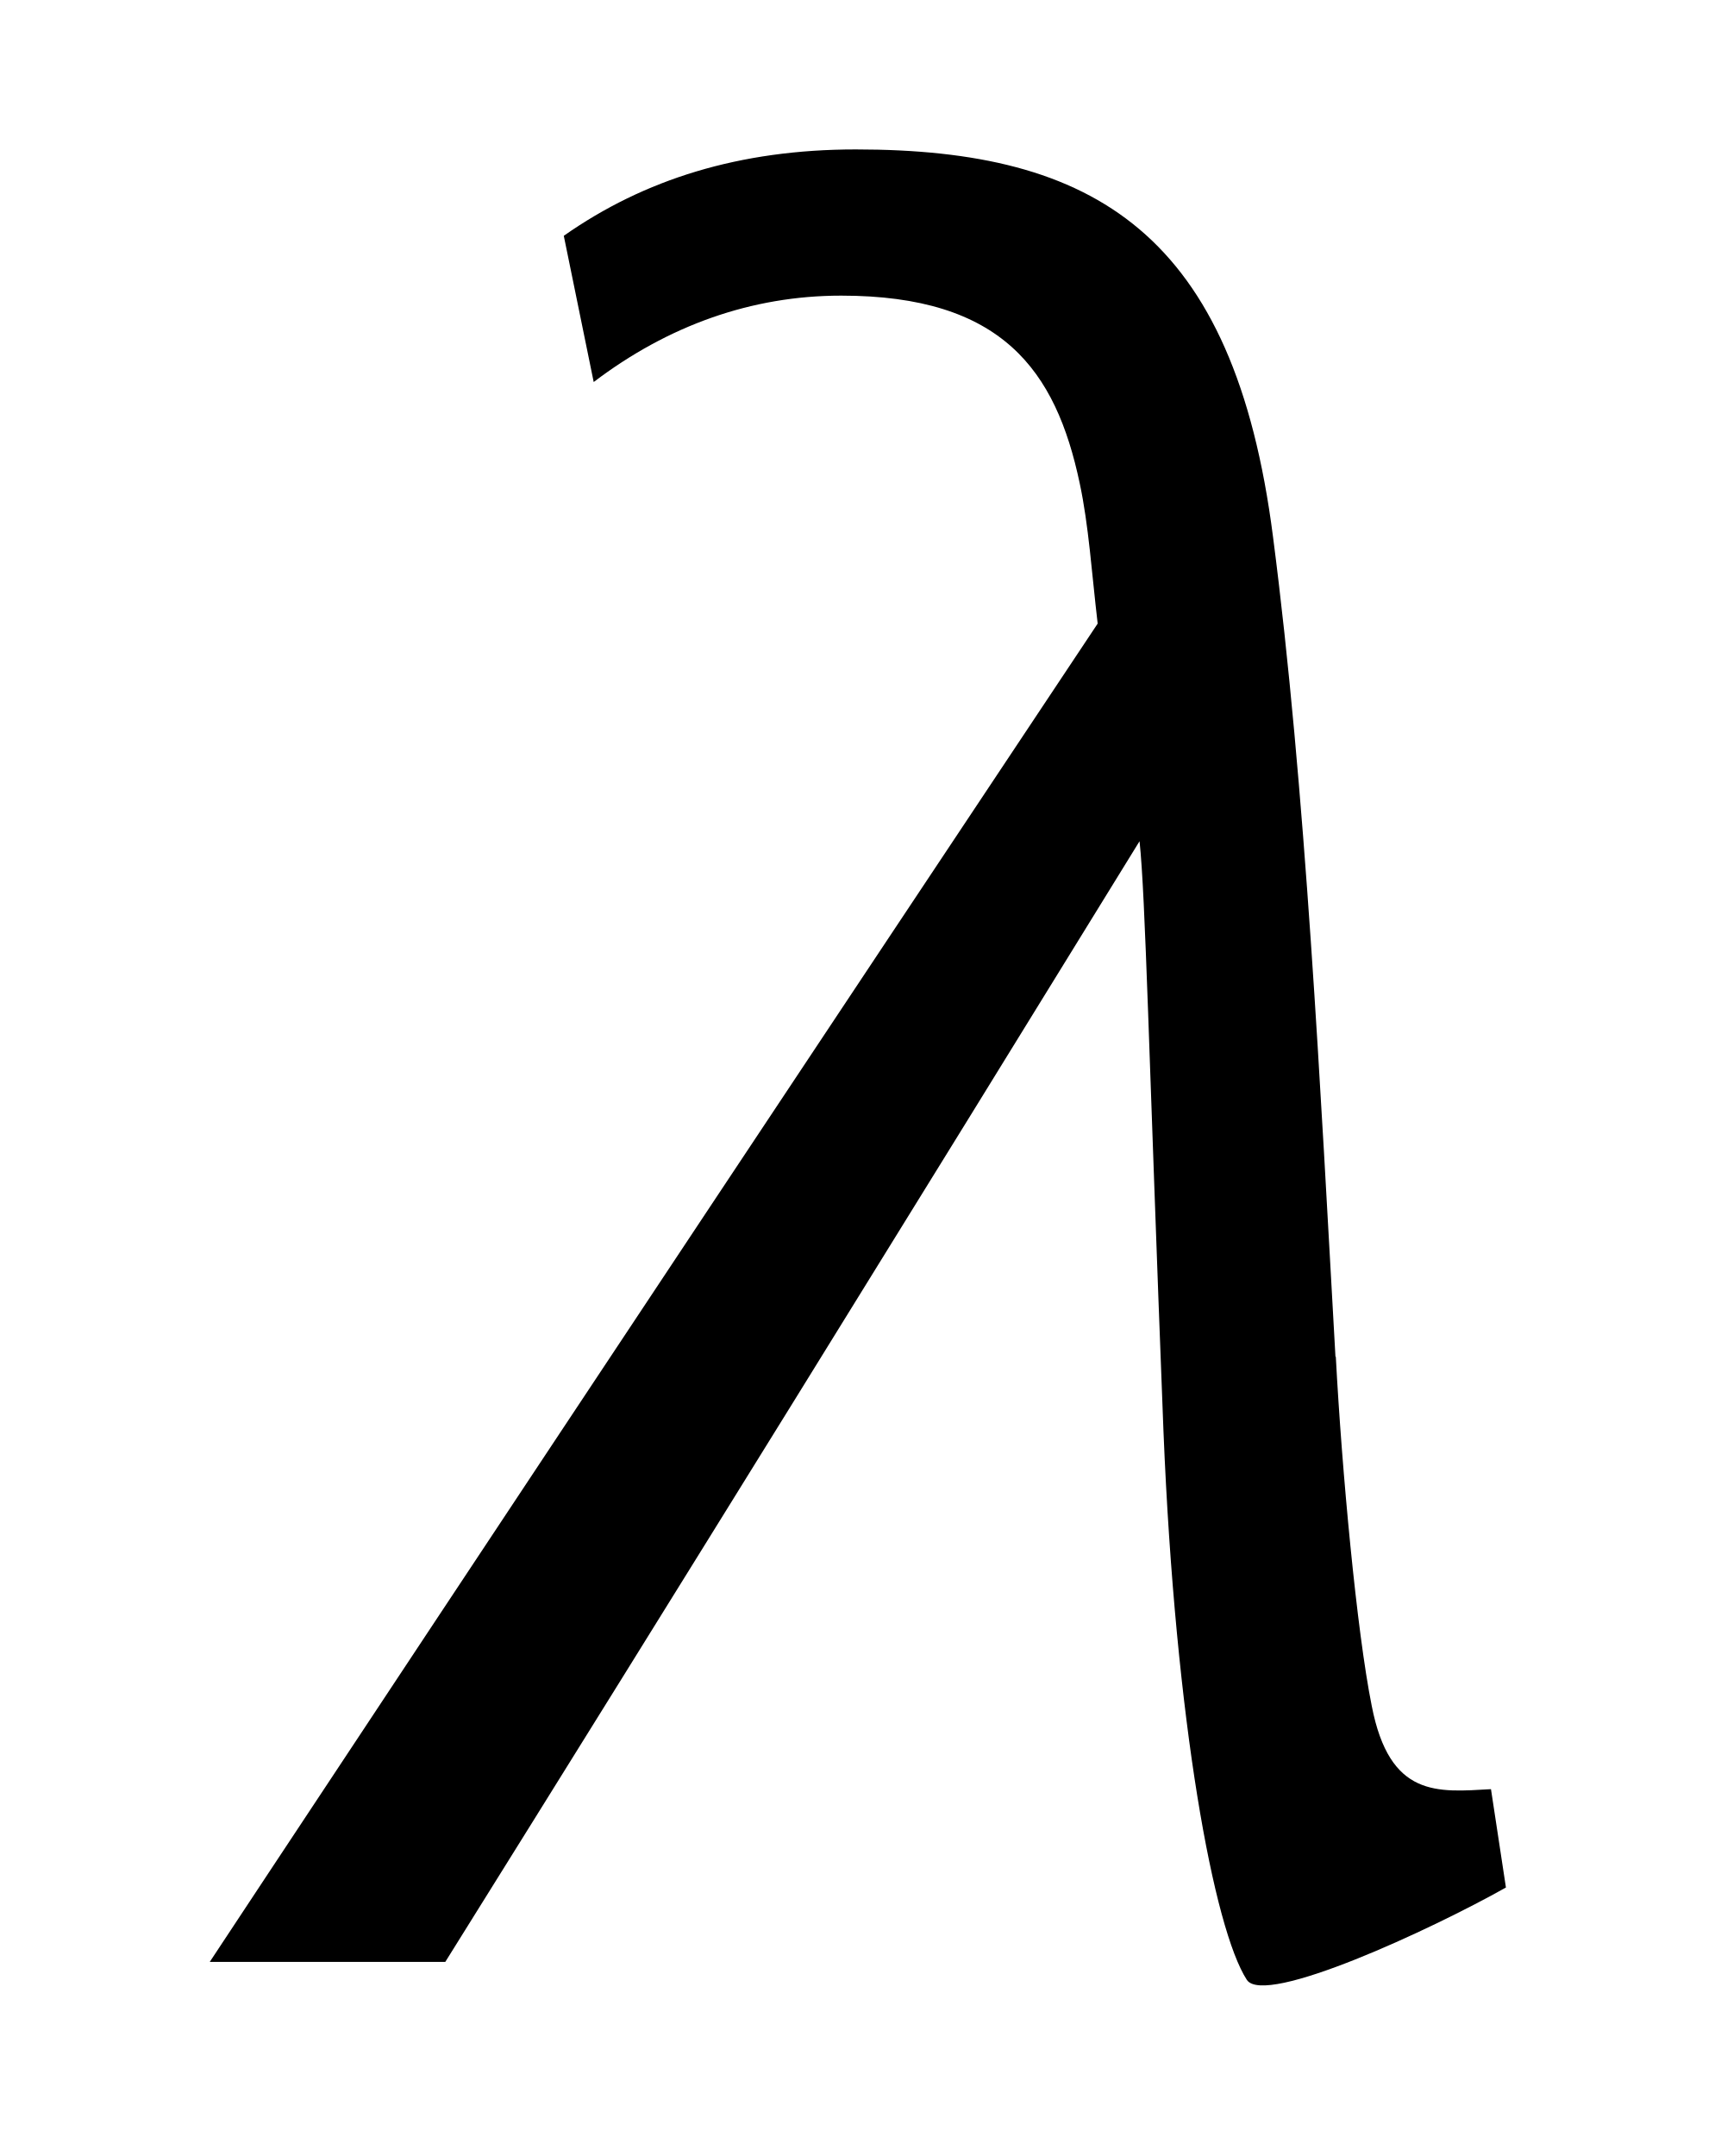
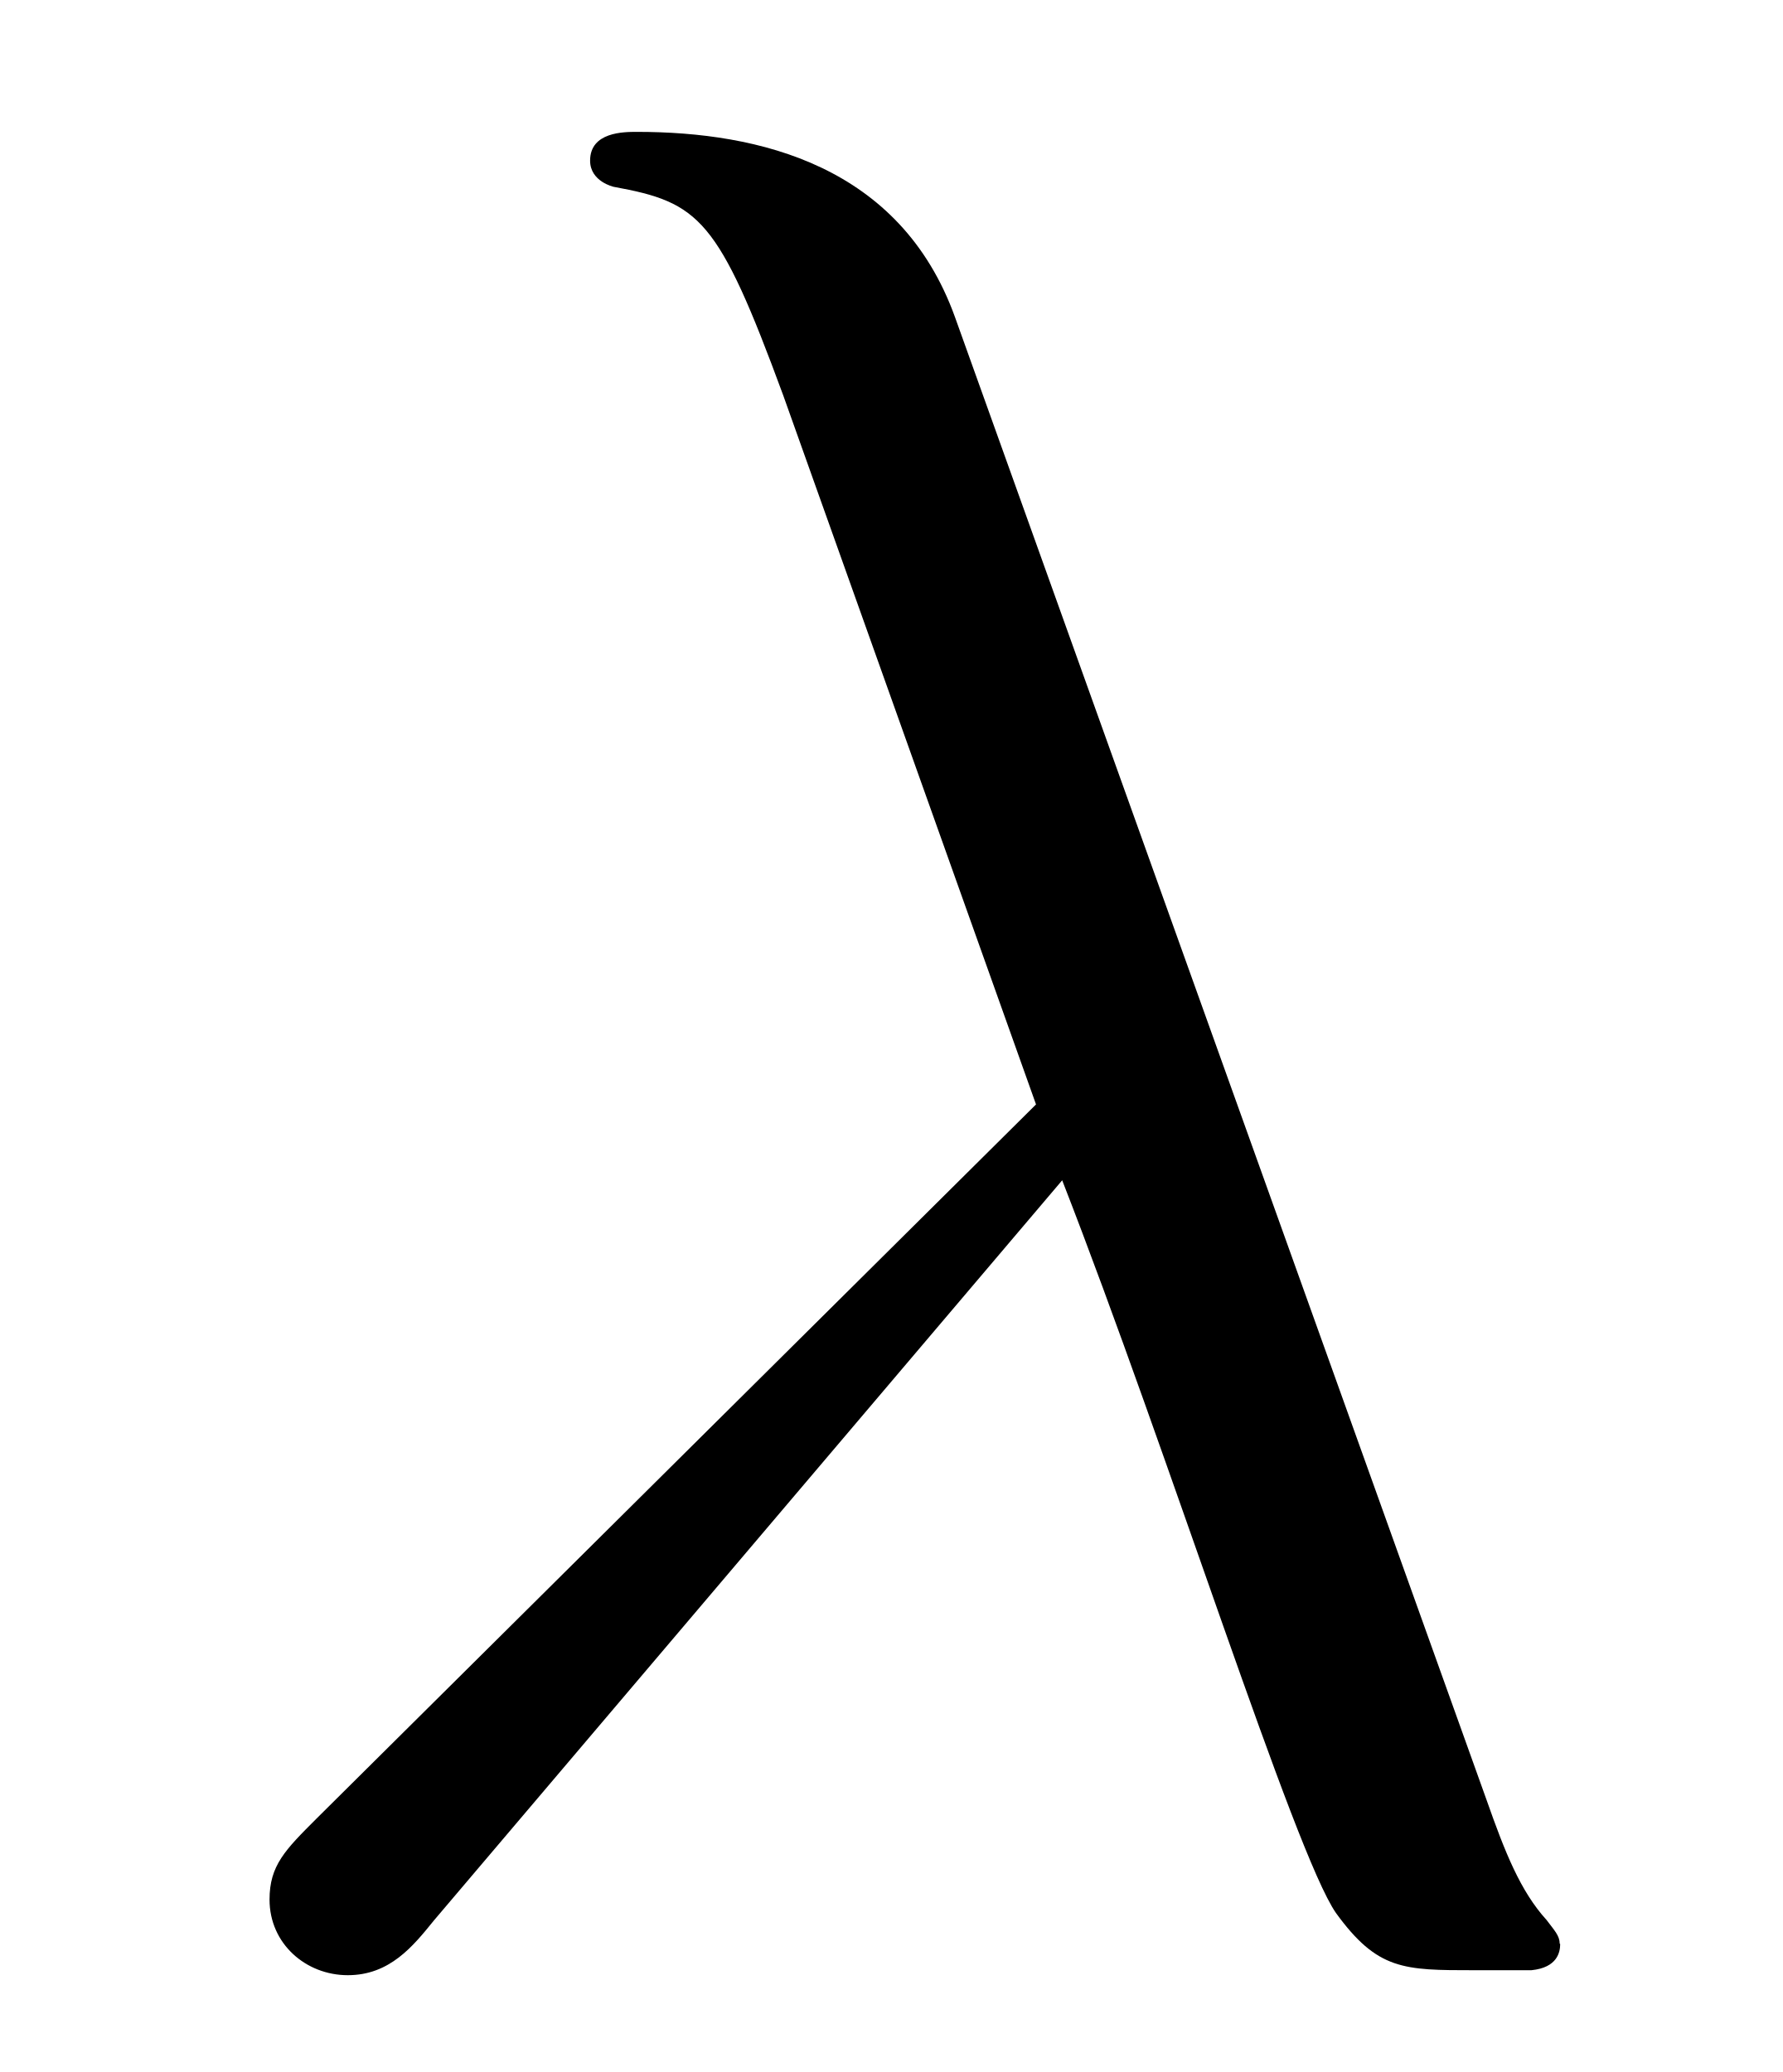
- <svg xmlns="http://www.w3.org/2000/svg" xmlns:xlink="http://www.w3.org/1999/xlink" version="1.1" width="5.752pt" height="7.207pt" viewBox="-.5 -6.557 5.752 7.207">
+ <svg xmlns="http://www.w3.org/2000/svg" xmlns:xlink="http://www.w3.org/1999/xlink" version="1.1" width="6.812pt" height="7.919pt" viewBox="-.5 -7.418 6.812 7.919">
  <defs>
-     <use id="g2-2697" xlink:href="#g1-2697" transform="scale(1.25)" />
-     <path id="g1-2697" d="m3.172-1.618c-.04-.709-.08-1.522-.167-2.192c-.104-.813-.478-1.036-1.116-1.036c-.311 0-.566 .08-.781 .231l.08 .391c.199-.151 .422-.231 .662-.231c.43 0 .574 .199 .638 .502c.024 .112 .032 .239 .048 .375c-1.57 2.359-2.359 3.555-2.375 3.579h.63c.622-.996 1.243-2 1.857-2.997c.016 .151 .024 .55 .064 1.578c.032 .781 .135 1.331 .223 1.467c.048 .072 .494-.135 .693-.247l-.04-.263c-.143 .008-.271 .024-.319-.223c-.04-.199-.08-.63-.096-.933z" />
+     <path id="g2-21" d="m5.46 .01c0-.03-.02-.05-.05-.09c-.1-.11-.159-.259-.229-.458l-2.032-5.669c-.209-.578-.747-.707-1.215-.707c-.05 0-.179 0-.179 .11c0 .08 .09 .1 .09 .1c.329 .06 .399 .12 .648 .797l.966 2.71l-2.75 2.73c-.12 .12-.179 .179-.179 .309c0 .169 .139 .289 .299 .289s.249-.11 .329-.209l2.401-2.829c.408 1.046 .887 2.57 1.046 2.8c.159 .219 .259 .219 .528 .219h.219c.1-.01 .11-.07 .11-.1z" />
  </defs>
  <g id="page1">
    <g fill="currentColor">
-       <use x="0" y="0" xlink:href="#g2-2697" />
+       <use x="0" y="0" xlink:href="#g2-21" />
    </g>
  </g>
</svg>
